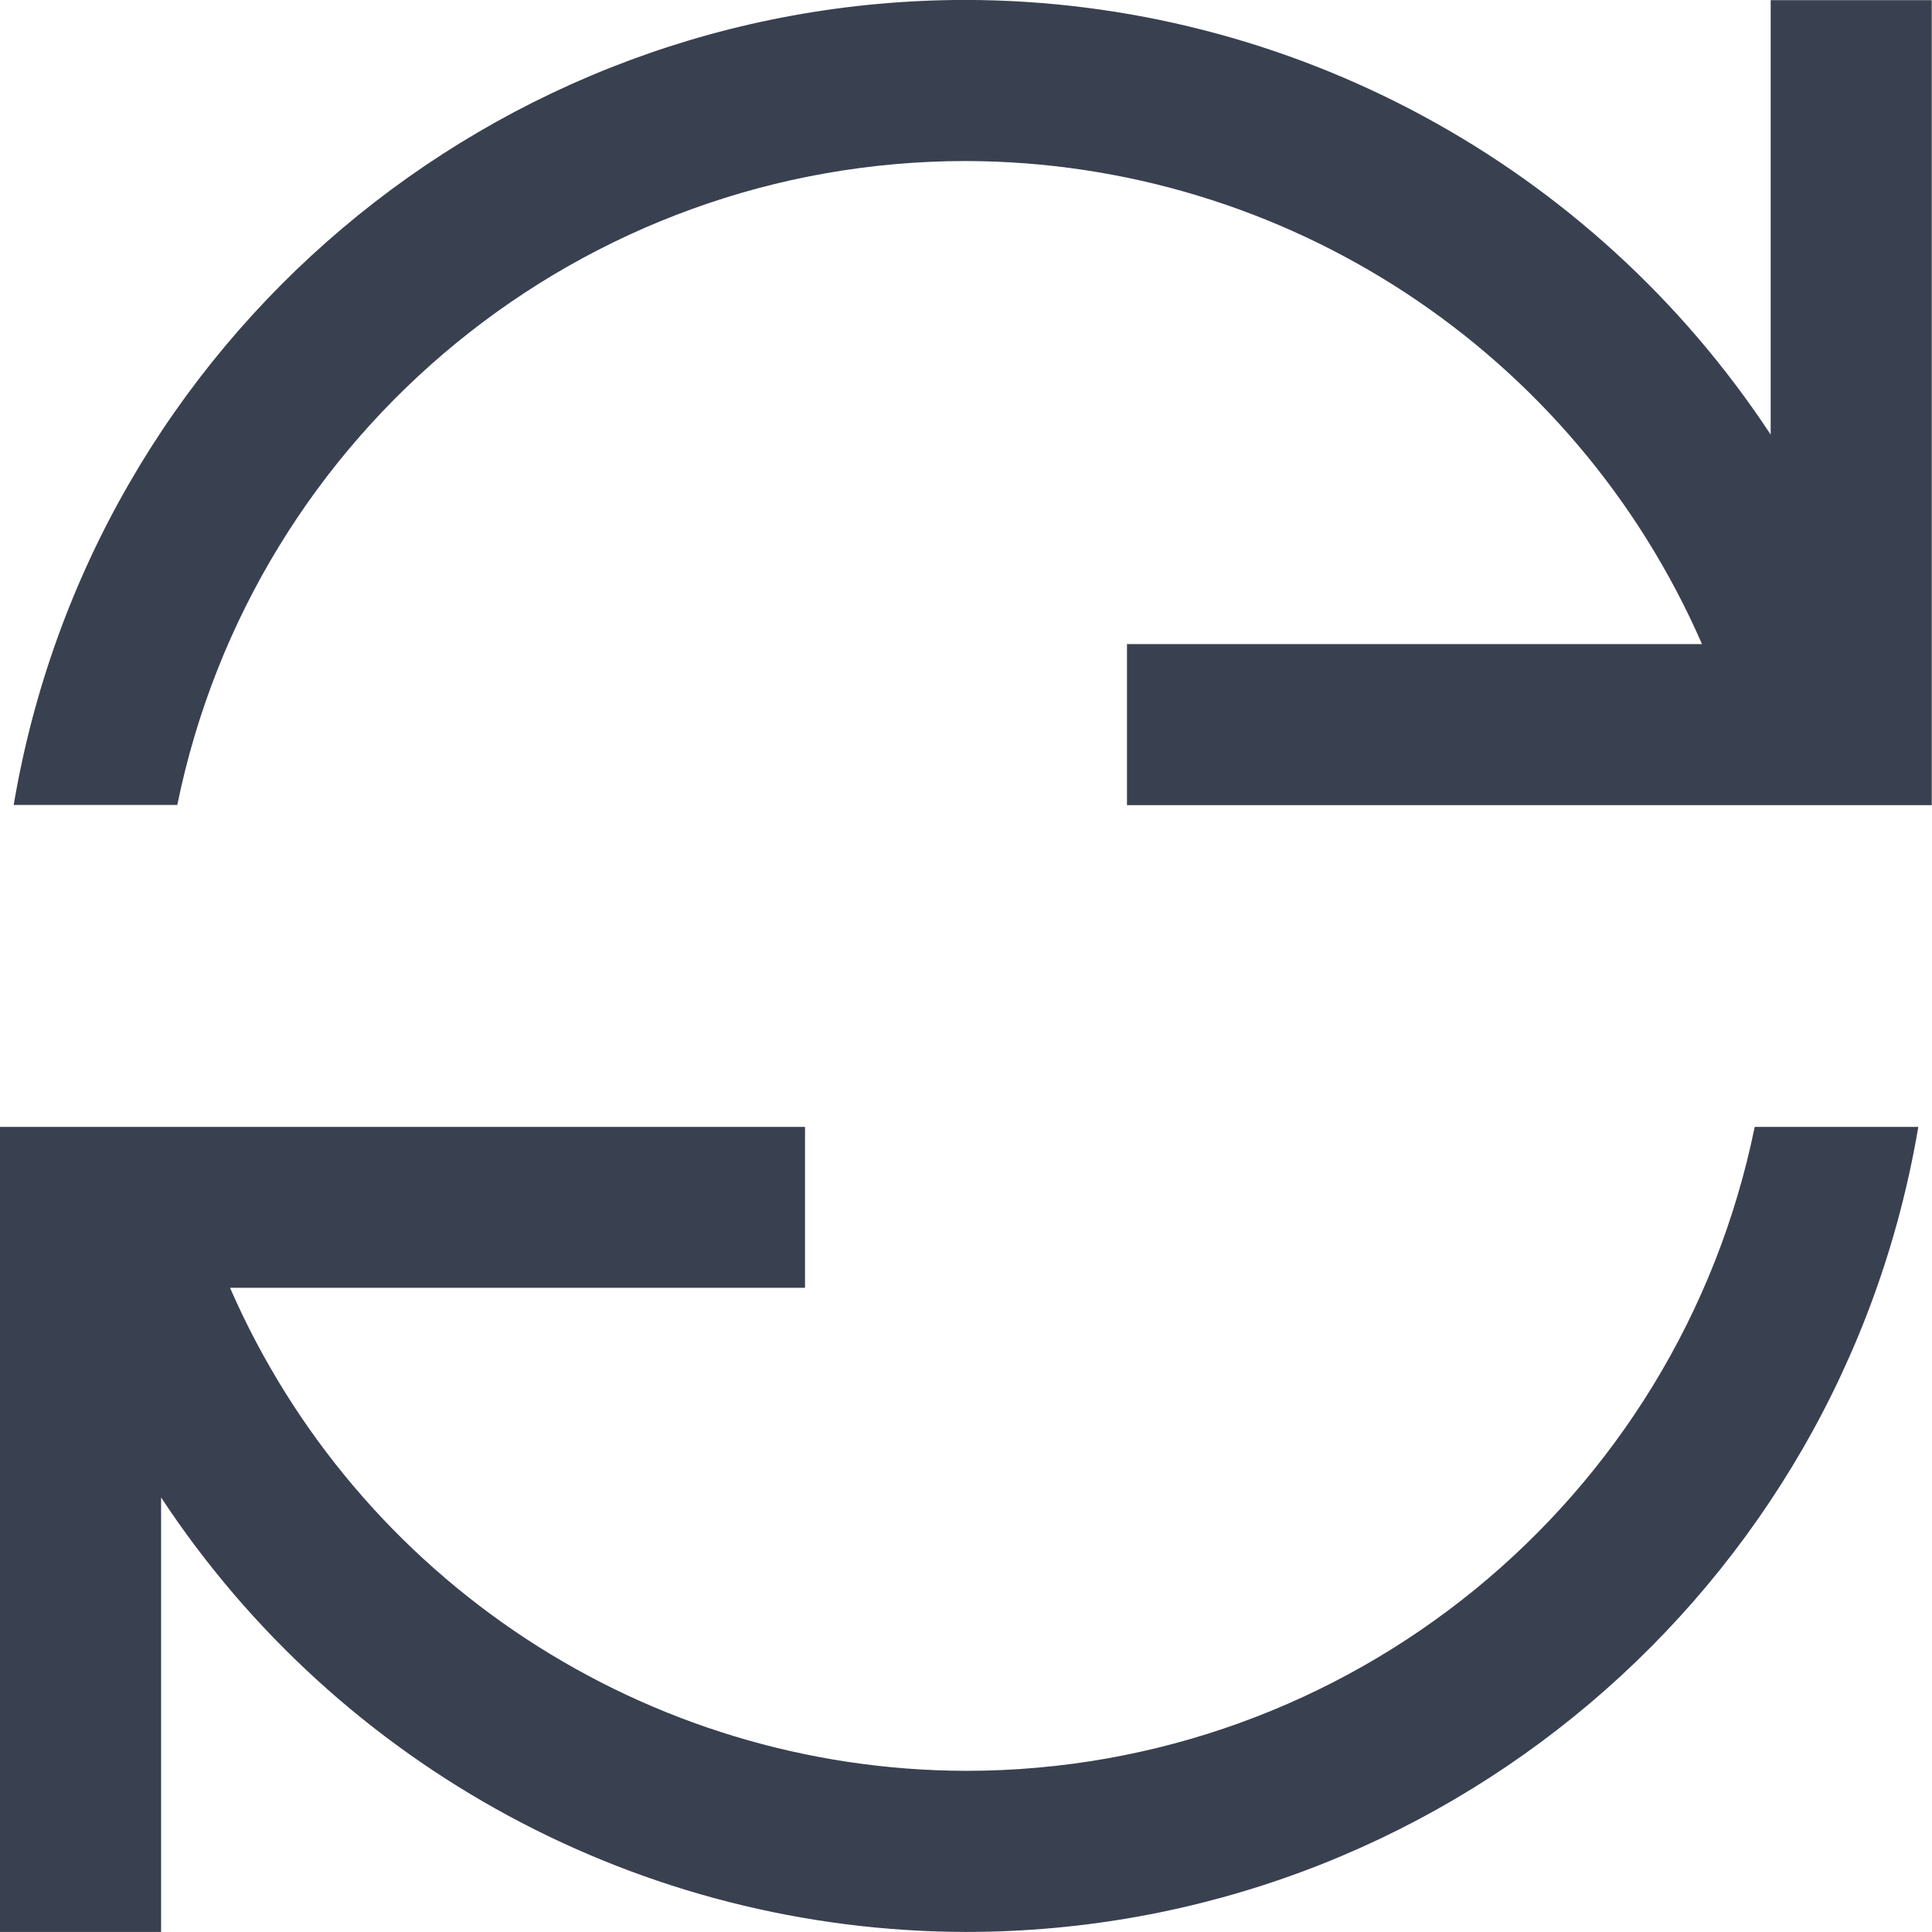
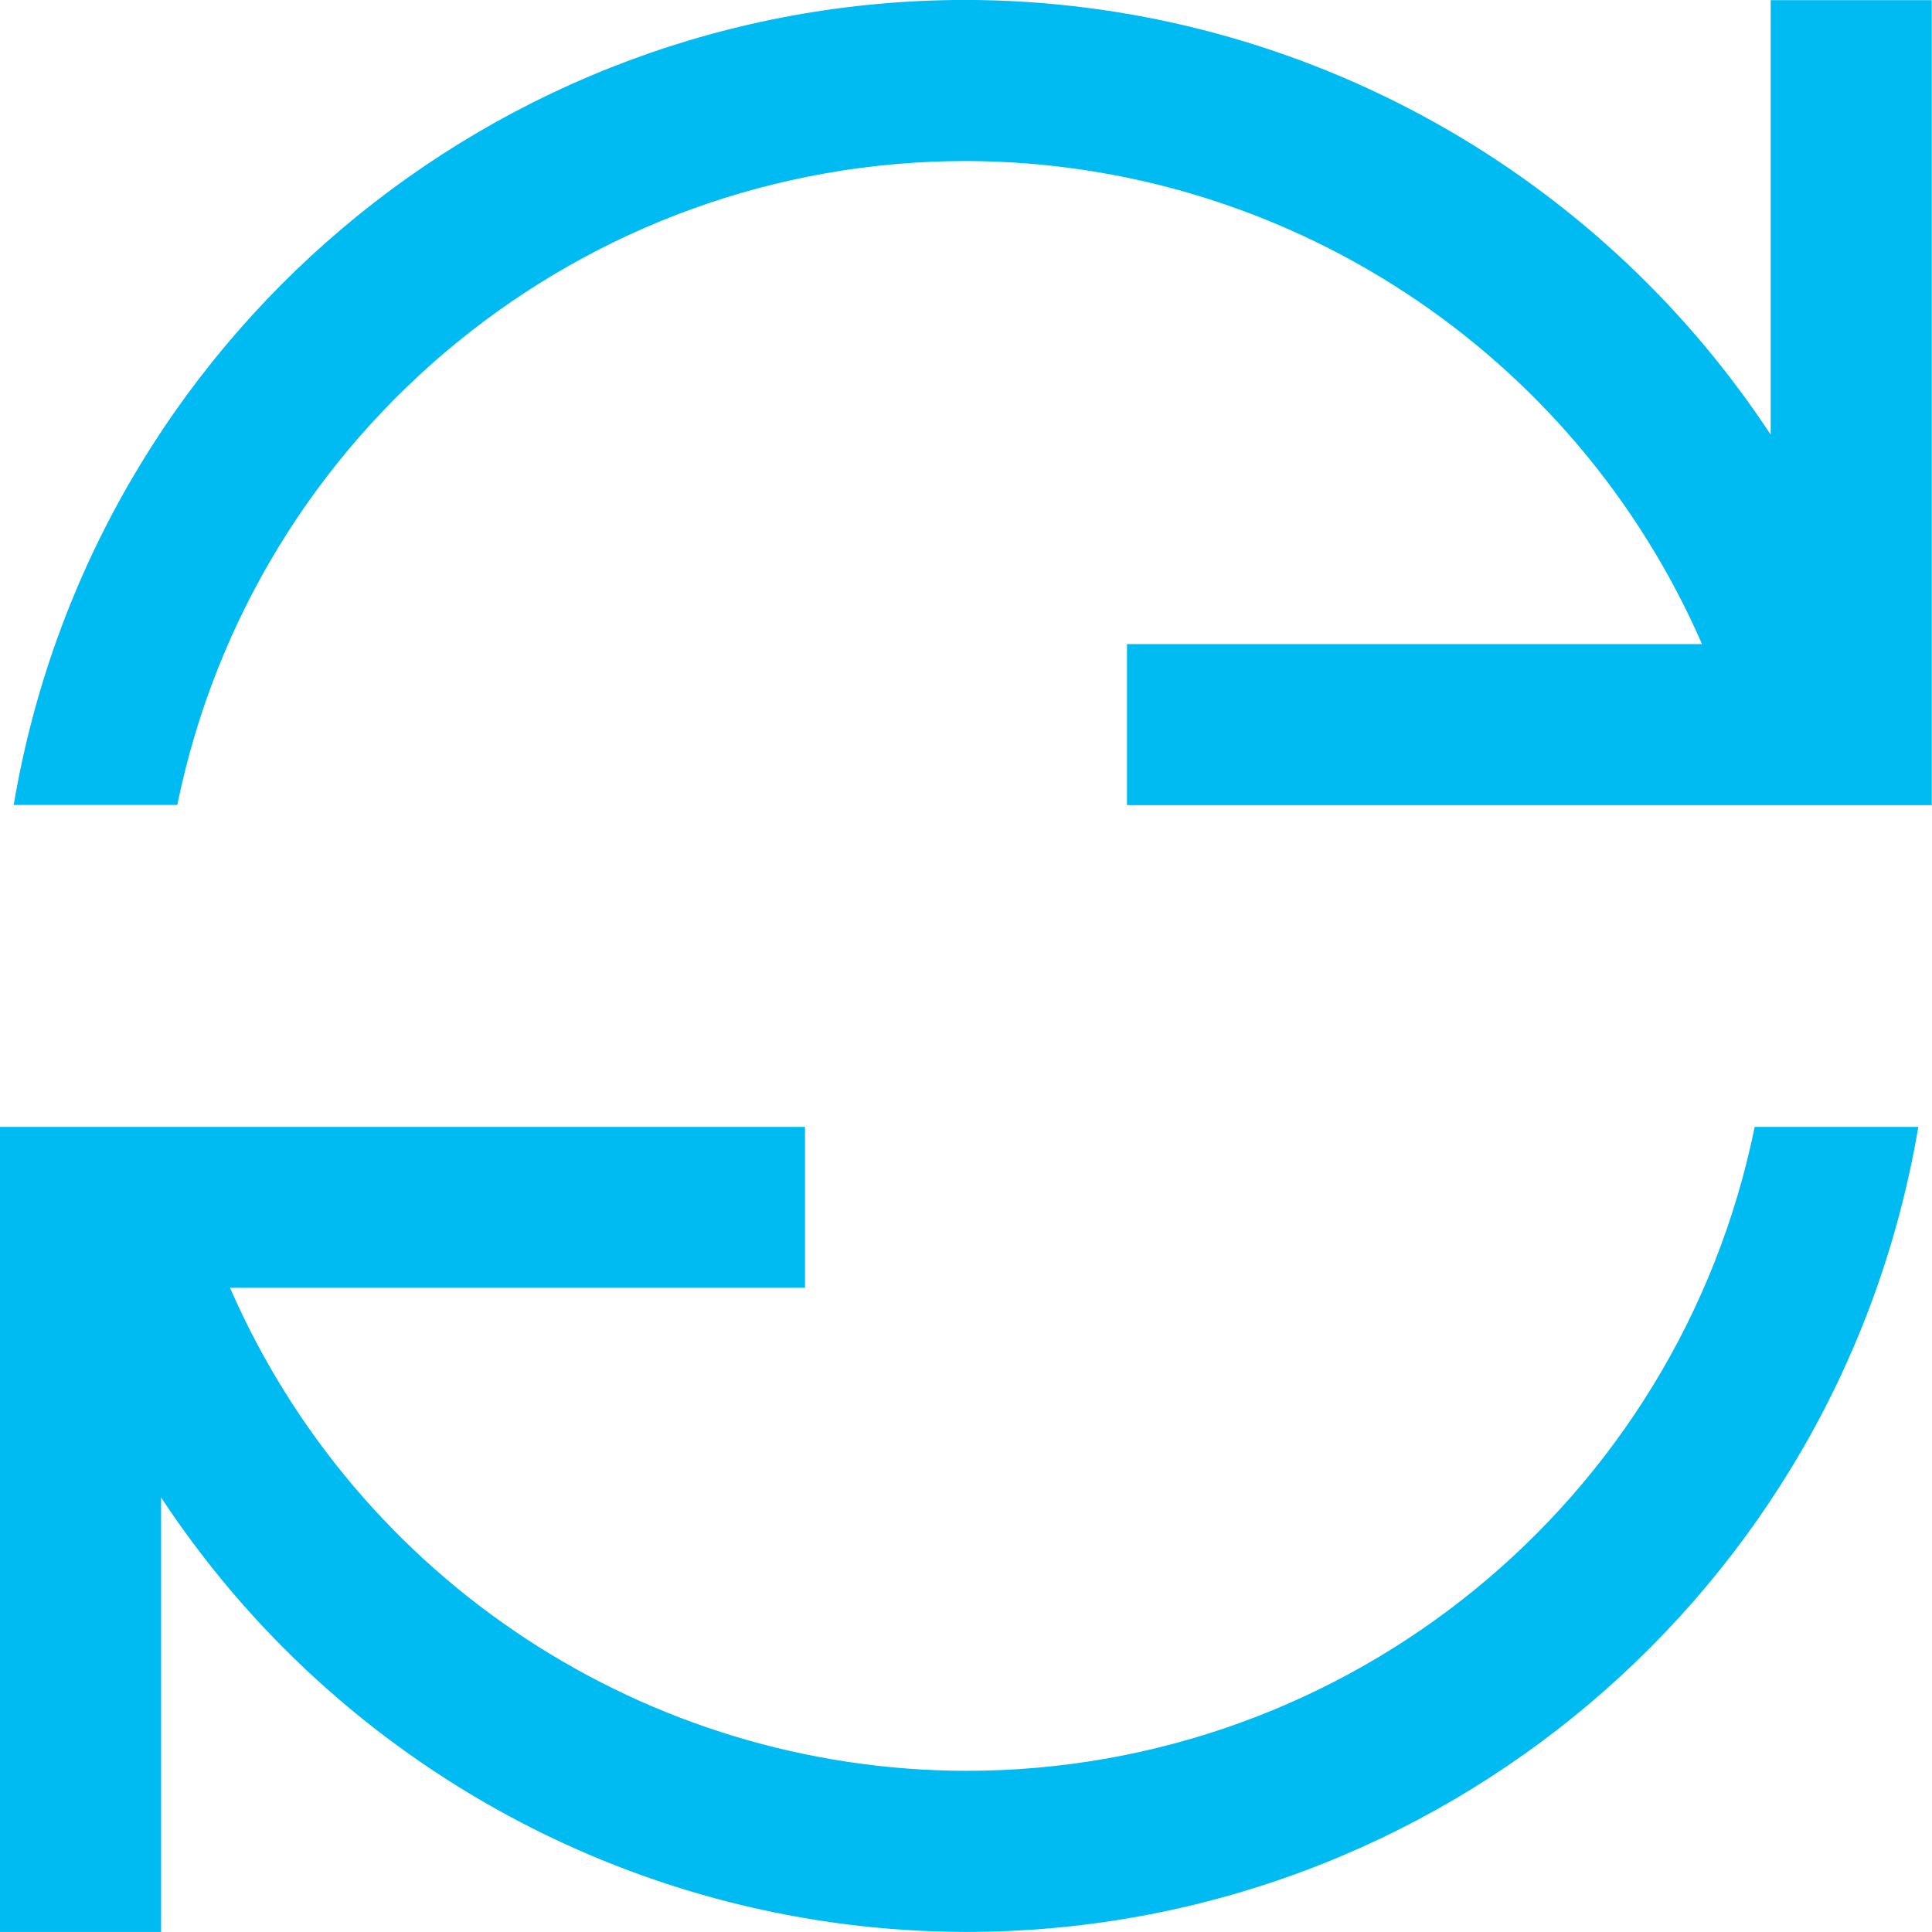
<svg xmlns="http://www.w3.org/2000/svg" width="32" height="32" viewBox="0 0 8.467 8.467" version="1.1" id="svg8">
  <defs id="defs2" />
  <g id="layer1" transform="translate(0,-288.5333)">
-     <path style="fill:#394050;fill-opacity:1;fill-rule:evenodd;stroke:none;stroke-width:0.706" d="m 4.233,288.533 a 4.233,4.233 0 0 0 -4.173,3.528 h 0.717 a 3.528,3.528 0 0 1 3.456,-2.822 3.528,3.528 0 0 1 3.226,2.117 H 4.939 v 0.706 h 3.464 0.063 v -0.706 -2.822 h -0.706 v 1.904 A 4.233,4.233 0 0 0 4.233,288.533 Z M 0,293.472 v 0.706 2.822 h 0.706 v -1.904 a 4.233,4.233 0 0 0 3.528,1.904 4.233,4.233 0 0 0 4.173,-3.528 h -0.717 a 3.528,3.528 0 0 1 -3.456,2.822 3.528,3.528 0 0 1 -3.226,-2.117 H 3.528 V 293.472 H 0.78 0.063 Z" id="path4201-0" />
+     <path style="fill:#00BBF2;fill-opacity:1;fill-rule:evenodd;stroke:none;stroke-width:0.706" d="m 4.233,288.533 a 4.233,4.233 0 0 0 -4.173,3.528 h 0.717 a 3.528,3.528 0 0 1 3.456,-2.822 3.528,3.528 0 0 1 3.226,2.117 H 4.939 v 0.706 h 3.464 0.063 v -0.706 -2.822 h -0.706 v 1.904 A 4.233,4.233 0 0 0 4.233,288.533 Z M 0,293.472 v 0.706 2.822 h 0.706 v -1.904 a 4.233,4.233 0 0 0 3.528,1.904 4.233,4.233 0 0 0 4.173,-3.528 h -0.717 a 3.528,3.528 0 0 1 -3.456,2.822 3.528,3.528 0 0 1 -3.226,-2.117 H 3.528 V 293.472 H 0.78 0.063 Z" id="path4201-0" />
  </g>
</svg>
